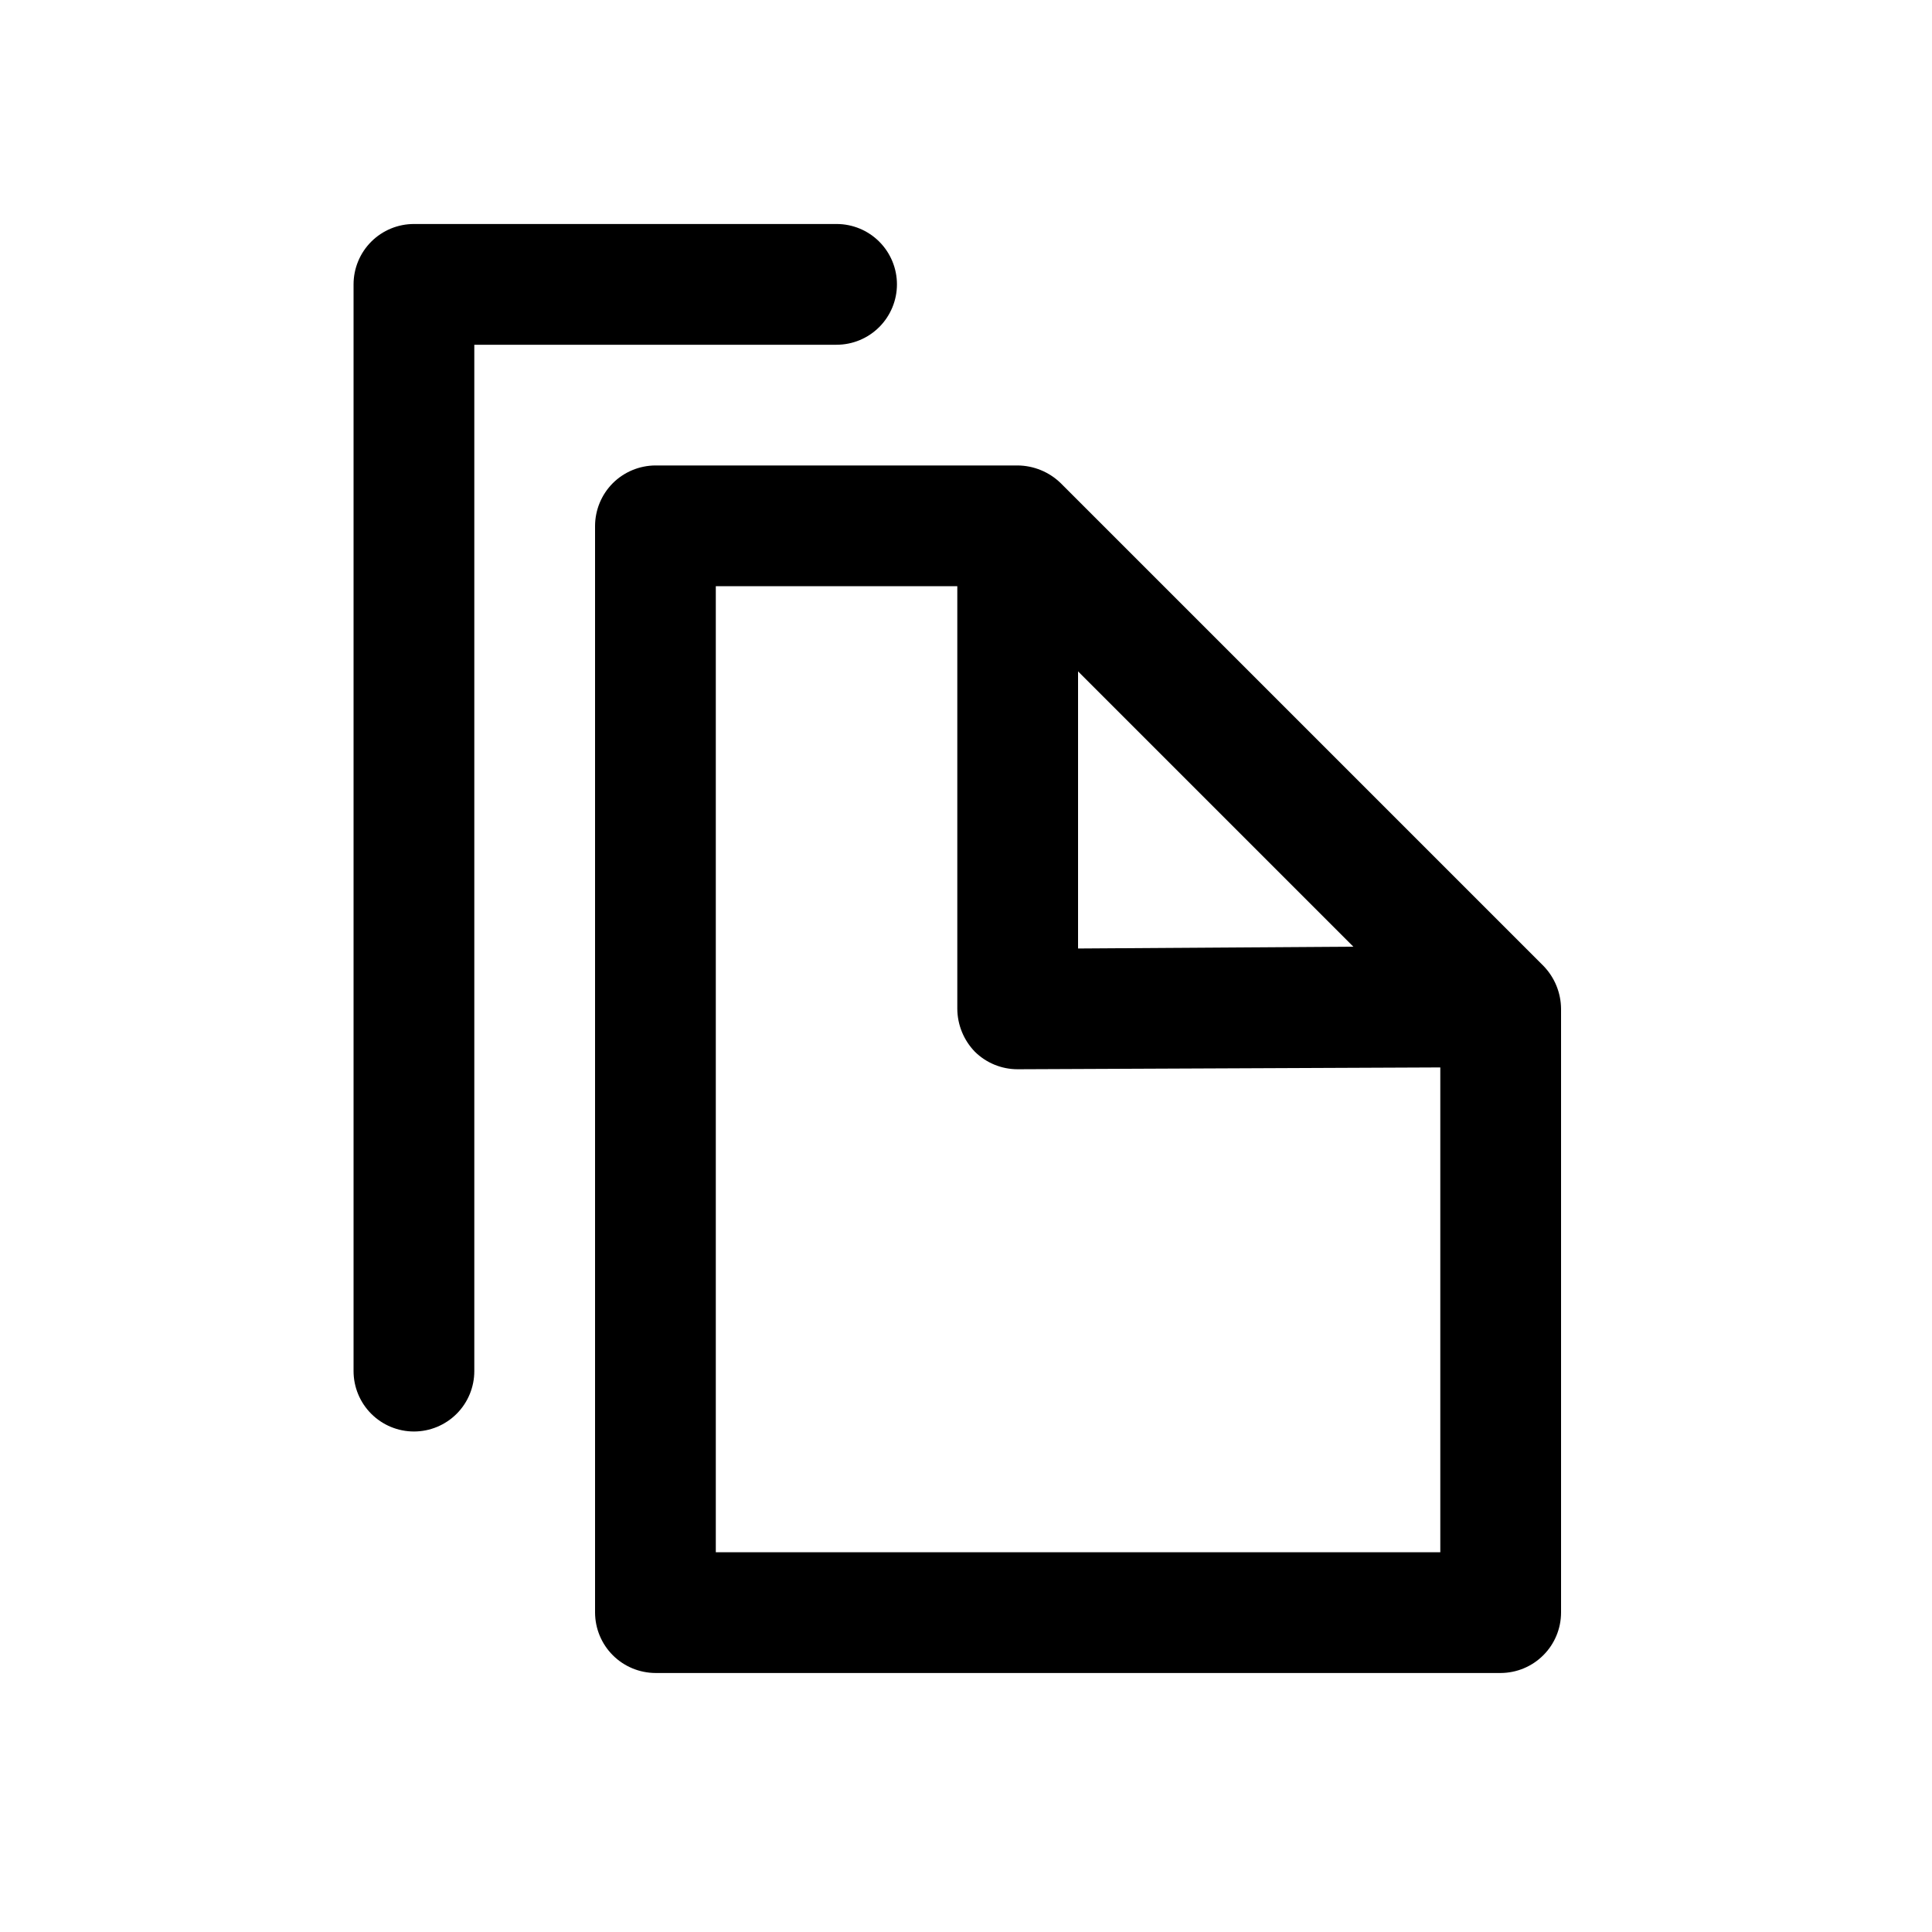
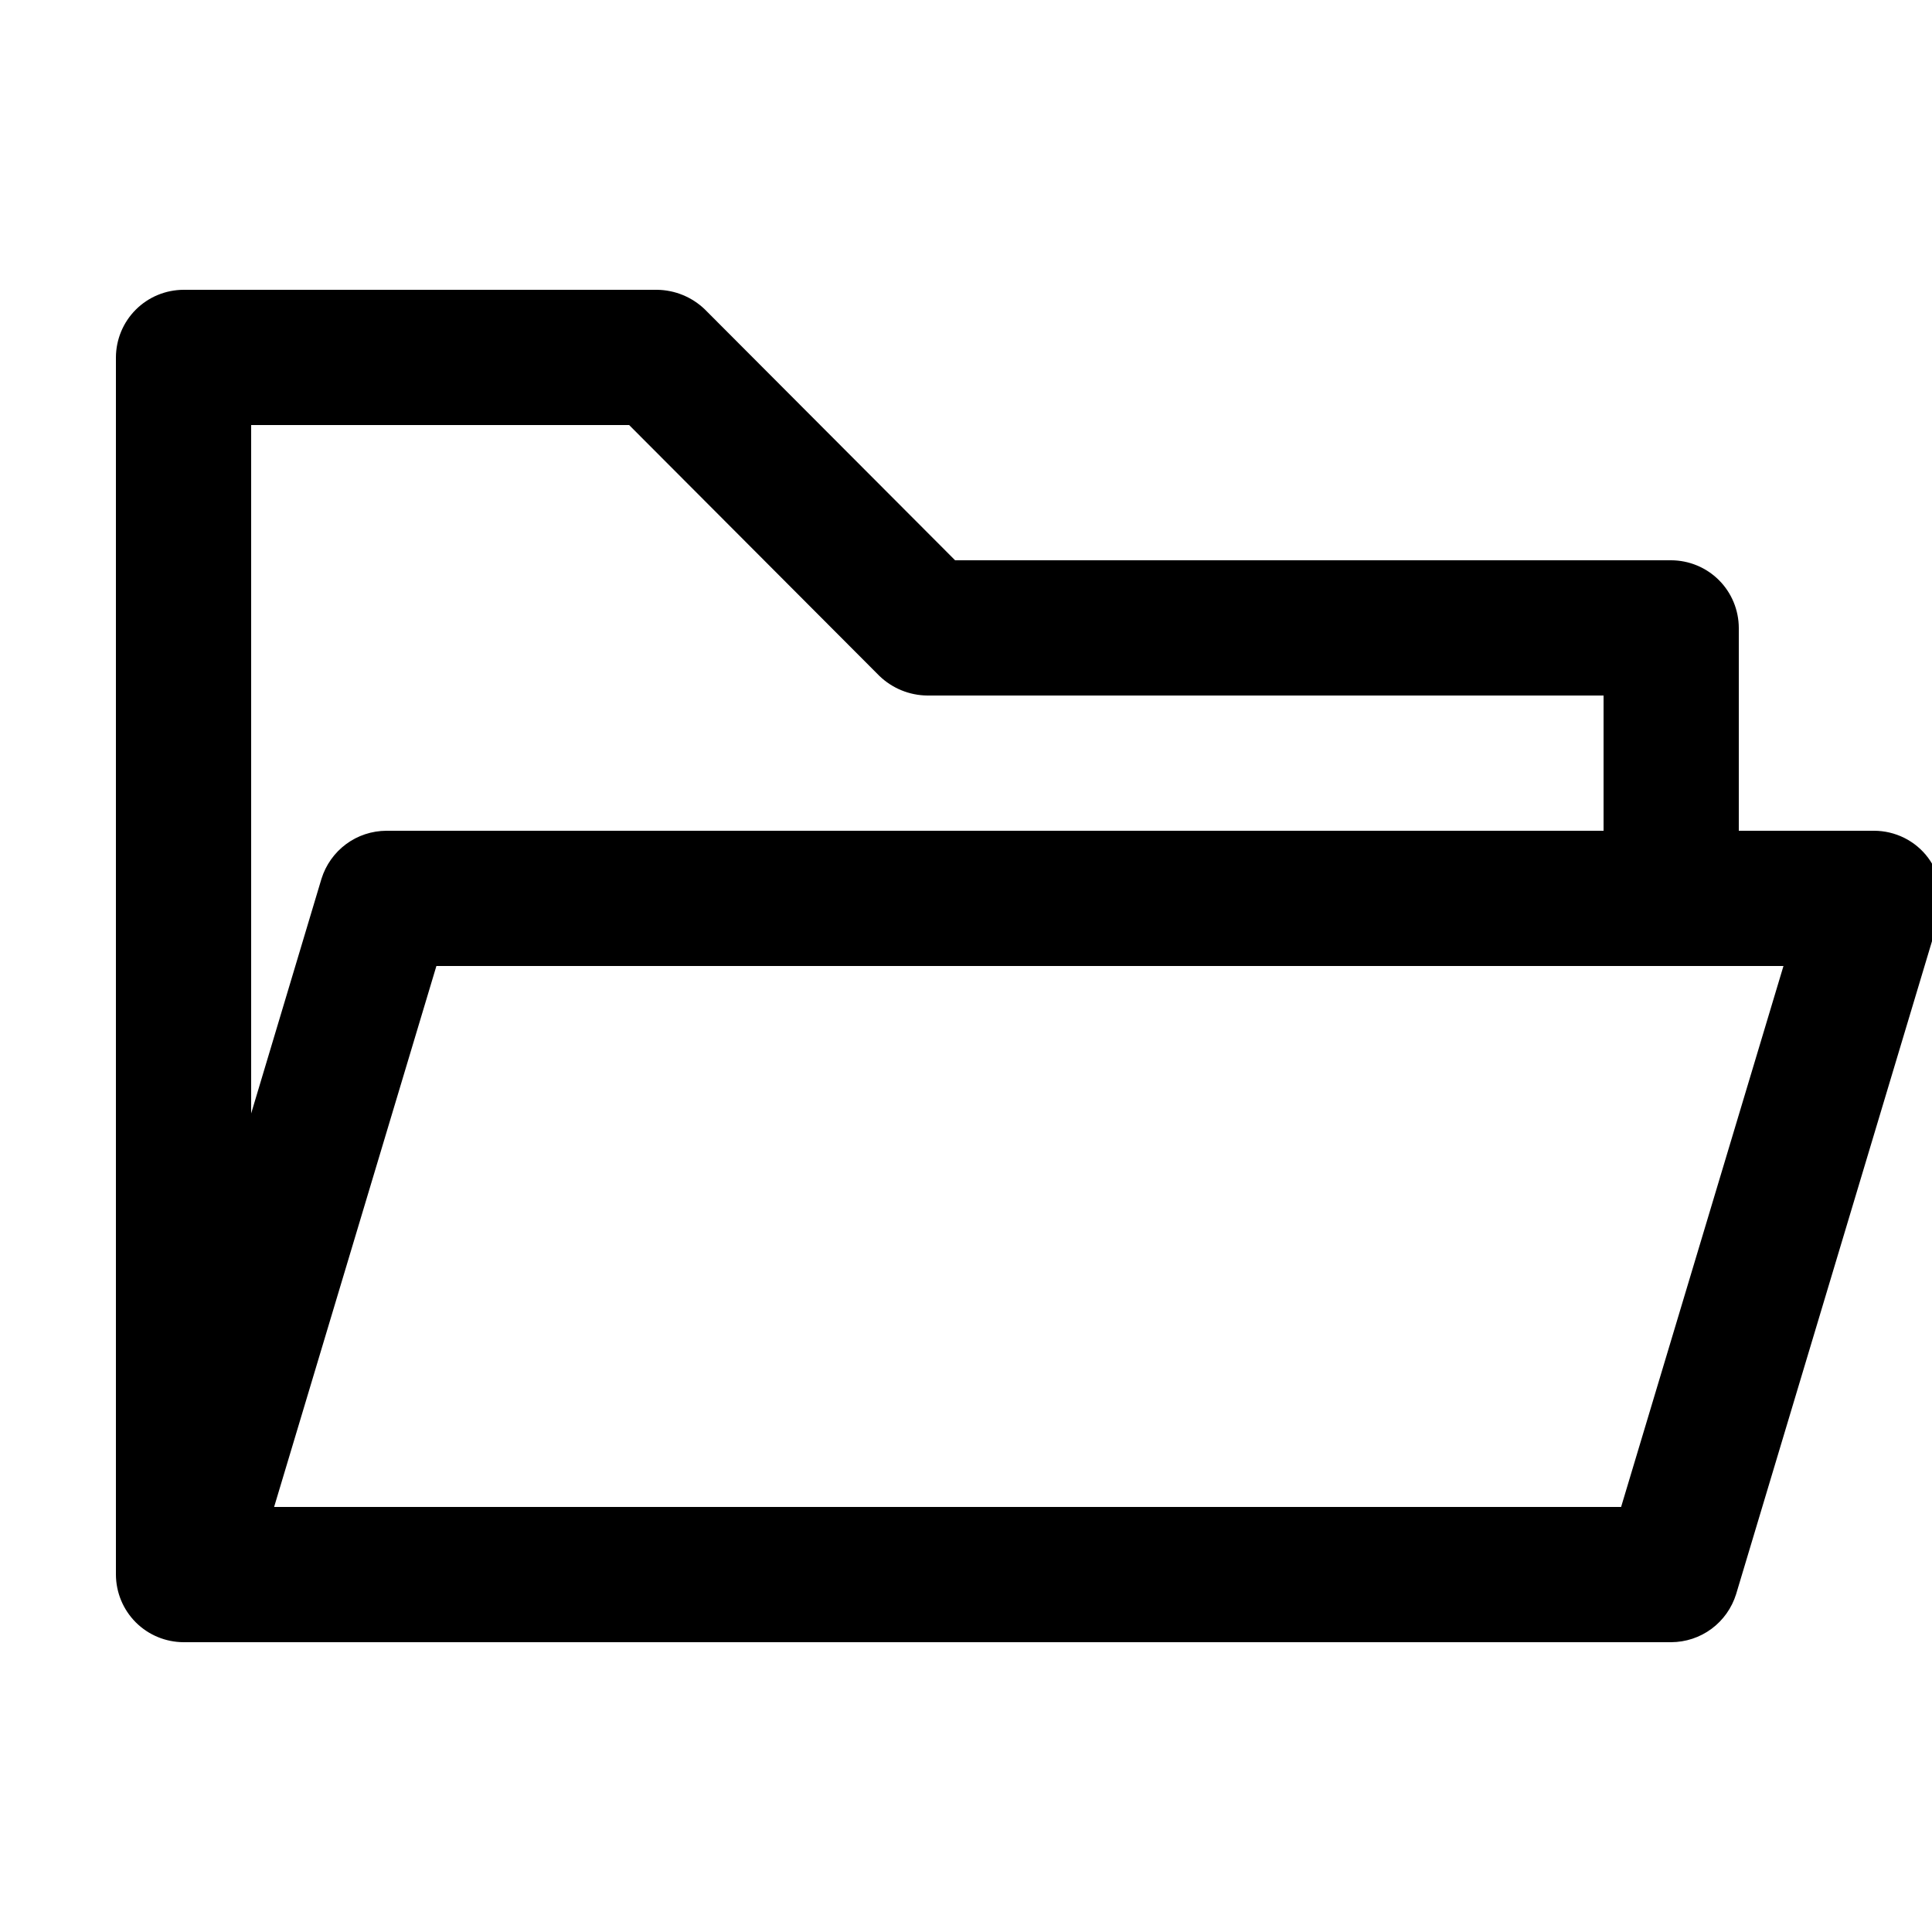
- <svg xmlns="http://www.w3.org/2000/svg" width="50" height="50" viewBox="0 0 50 50" fill="none">
-   <path d="M10.713 37.047C10.299 37.047 9.901 36.882 9.608 36.589C9.315 36.296 9.15 35.898 9.15 35.484V7.359C9.15 6.945 9.315 6.547 9.608 6.254C9.901 5.961 10.299 5.797 10.713 5.797H21.65C22.065 5.797 22.462 5.961 22.755 6.254C23.048 6.547 23.213 6.945 23.213 7.359C23.213 7.773 23.048 8.171 22.755 8.464C22.462 8.757 22.065 8.922 21.65 8.922H12.275V35.484C12.275 35.898 12.111 36.296 11.818 36.589C11.525 36.882 11.127 37.047 10.713 37.047Z" fill="black" />
-   <path d="M39.947 25L27.447 12.5C27.149 12.212 26.752 12.05 26.338 12.046H16.963C16.549 12.048 16.152 12.213 15.859 12.505C15.567 12.798 15.402 13.195 15.4 13.609V41.734C15.402 42.148 15.567 42.545 15.859 42.837C16.152 43.13 16.549 43.295 16.963 43.297H38.838C39.252 43.295 39.649 43.13 39.941 42.837C40.234 42.545 40.399 42.148 40.4 41.734V26.109C40.397 25.695 40.235 25.298 39.947 25ZM27.9 17.375L35.025 24.5L27.9 24.547V17.375ZM37.275 40.172H18.525V15.171H24.775V26.109C24.778 26.523 24.941 26.921 25.229 27.218C25.524 27.51 25.923 27.673 26.338 27.672L37.275 27.625V40.172Z" fill="black" />
+ <svg xmlns="http://www.w3.org/2000/svg" width="50" height="50" viewBox="-1 0 25 18" fill="none">
+   <path d="M23.95 7.6C23.869 7.491 23.763 7.403 23.641 7.342C23.52 7.282 23.386 7.25 23.25 7.25H21.5V4.625C21.499 4.393 21.407 4.171 21.243 4.007C21.079 3.843 20.857 3.751 20.625 3.75H11.359L8.121 0.504C7.954 0.343 7.732 0.252 7.5 0.25H1.375C1.143 0.251 0.921 0.343 0.757 0.507C0.593 0.671 0.501 0.893 0.5 1.125V16.875C0.501 17.107 0.593 17.329 0.757 17.493C0.921 17.657 1.143 17.749 1.375 17.75H20.625C20.813 17.749 20.996 17.689 21.147 17.577C21.298 17.465 21.409 17.308 21.465 17.129L24.09 8.379C24.129 8.247 24.136 8.108 24.112 7.973C24.087 7.838 24.032 7.71 23.95 7.6ZM2.25 2H7.141L10.379 5.246C10.546 5.407 10.768 5.498 11 5.5H19.75V7.25H4C3.812 7.251 3.629 7.311 3.478 7.423C3.327 7.535 3.216 7.692 3.16 7.871L2.25 10.908V2ZM19.977 16H2.547L4.647 9H22.078L19.977 16Z" fill="black" />
</svg>
